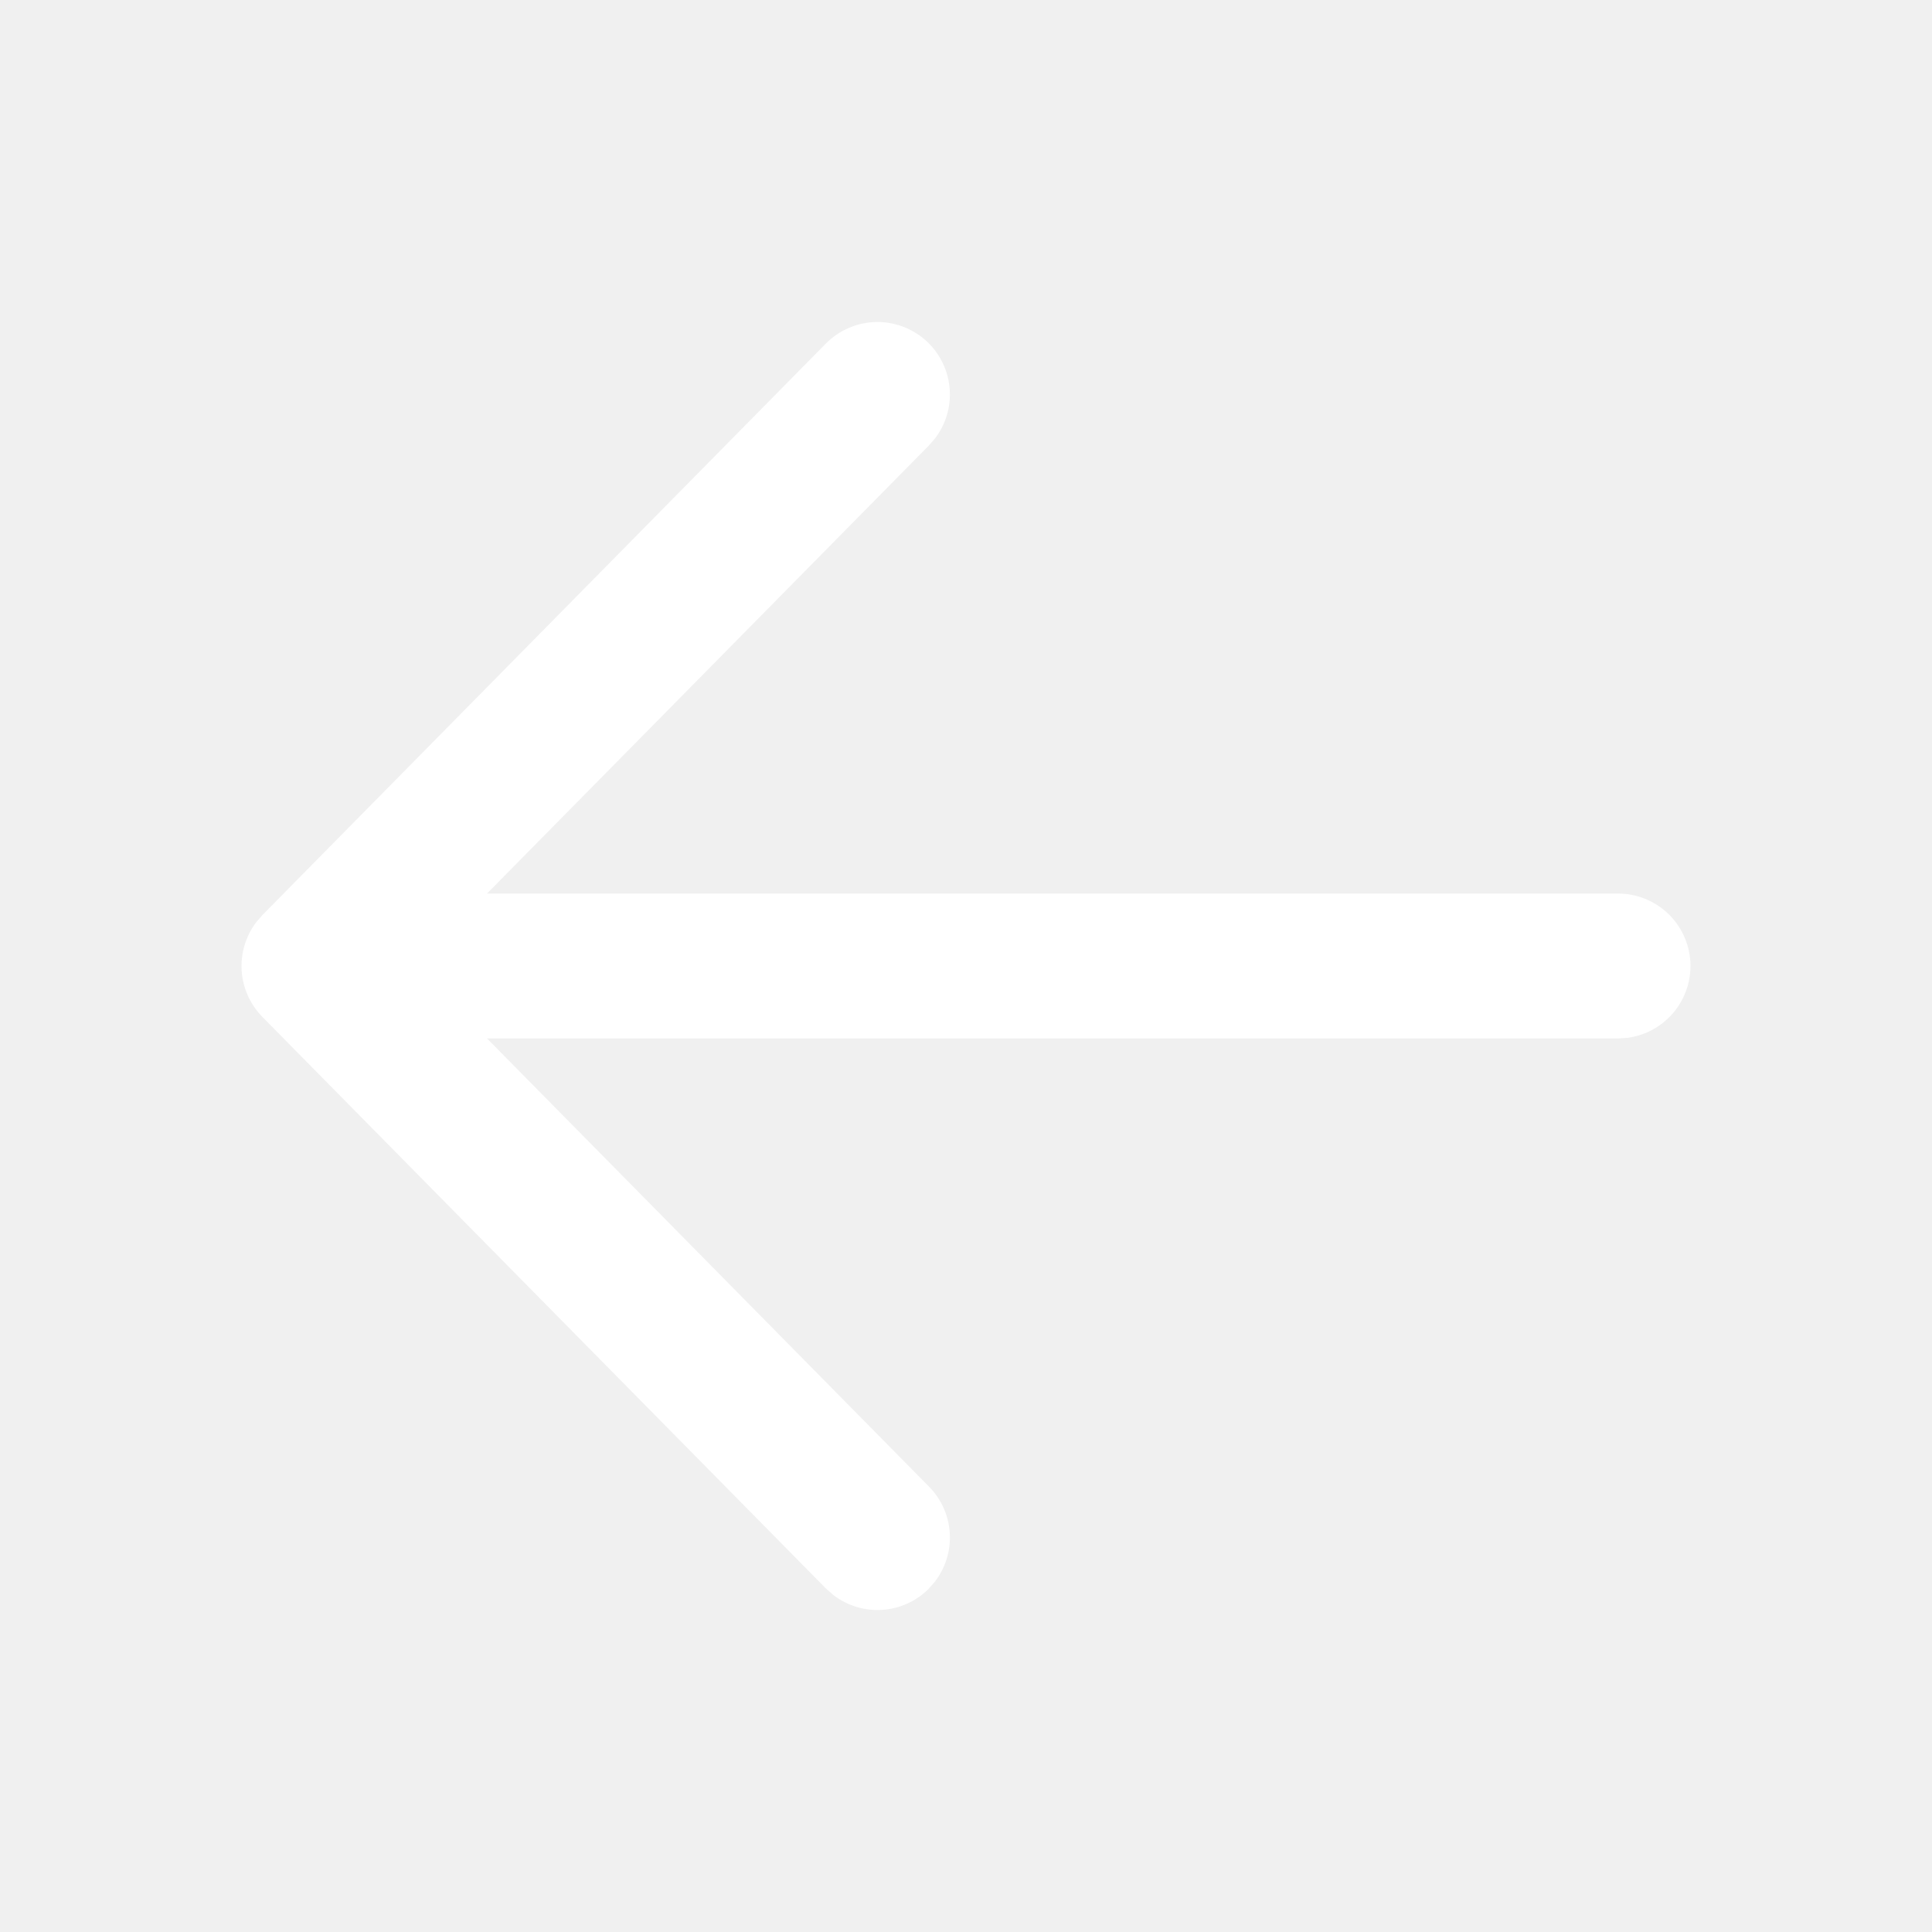
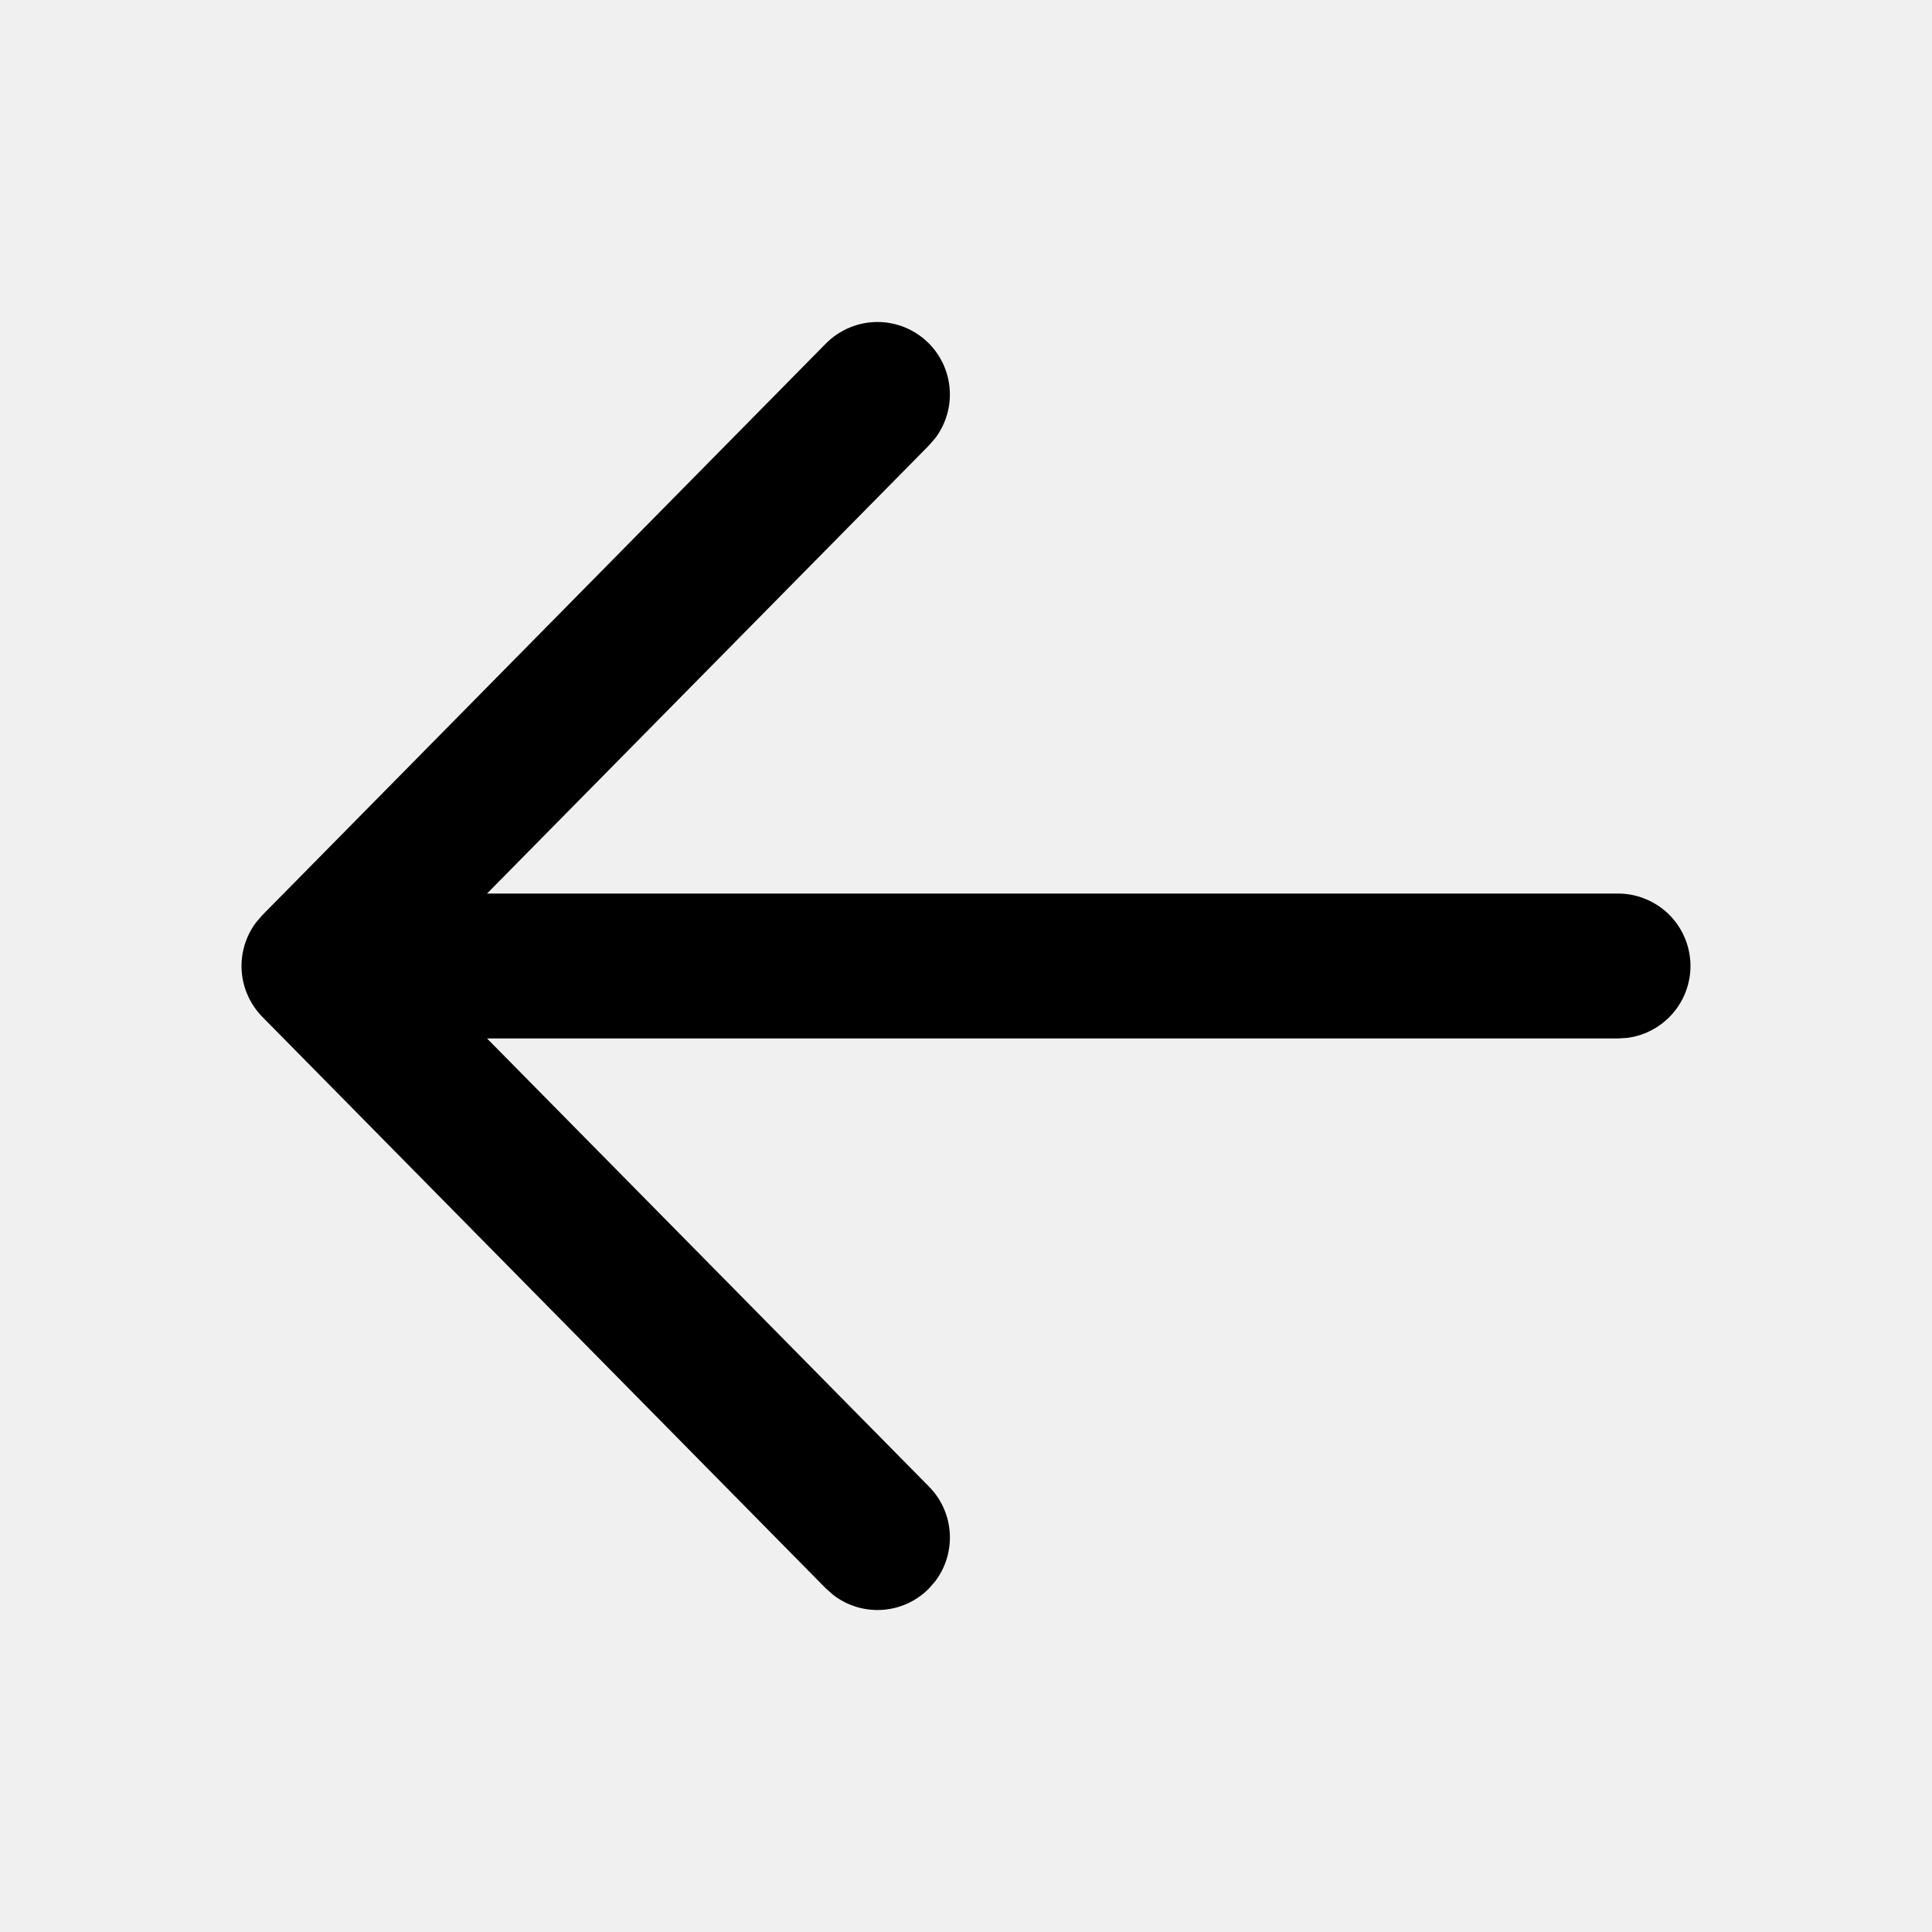
<svg xmlns="http://www.w3.org/2000/svg" width="24" height="24" viewBox="0 0 24 24" fill="none">
-   <path d="M11.532 4.259C11.687 4.412 11.781 4.616 11.797 4.832C11.814 5.049 11.751 5.265 11.621 5.439L11.541 5.532L6.05 11.1H20.1C20.329 11.1 20.549 11.188 20.716 11.344C20.883 11.501 20.983 11.715 20.998 11.944C21.012 12.172 20.939 12.397 20.793 12.573C20.647 12.75 20.44 12.864 20.213 12.893L20.1 12.9H6.05L11.541 18.468C11.861 18.793 11.884 19.298 11.613 19.649L11.532 19.741C11.207 20.061 10.702 20.084 10.351 19.813L10.259 19.732L3.259 12.632C3.108 12.478 3.017 12.276 3.002 12.061C2.988 11.845 3.051 11.632 3.18 11.46L3.259 11.368L10.259 4.268C10.342 4.184 10.441 4.117 10.55 4.071C10.659 4.025 10.775 4.001 10.894 4C11.012 3.999 11.129 4.022 11.239 4.066C11.348 4.111 11.448 4.176 11.532 4.259Z" fill="white" fill-opacity="1" />
+   <path d="M11.532 4.259C11.687 4.412 11.781 4.616 11.797 4.832C11.814 5.049 11.751 5.265 11.621 5.439L11.541 5.532L6.05 11.1H20.1C20.329 11.1 20.549 11.188 20.716 11.344C20.883 11.501 20.983 11.715 20.998 11.944C21.012 12.172 20.939 12.397 20.793 12.573C20.647 12.75 20.44 12.864 20.213 12.893L20.1 12.9H6.05L11.541 18.468C11.861 18.793 11.884 19.298 11.613 19.649L11.532 19.741C11.207 20.061 10.702 20.084 10.351 19.813L10.259 19.732L3.259 12.632C3.108 12.478 3.017 12.276 3.002 12.061C2.988 11.845 3.051 11.632 3.18 11.46L3.259 11.368L10.259 4.268C10.342 4.184 10.441 4.117 10.55 4.071C10.659 4.025 10.775 4.001 10.894 4C11.012 3.999 11.129 4.022 11.239 4.066C11.348 4.111 11.448 4.176 11.532 4.259Z" fill="black" fill-opacity="1" />
</svg>
